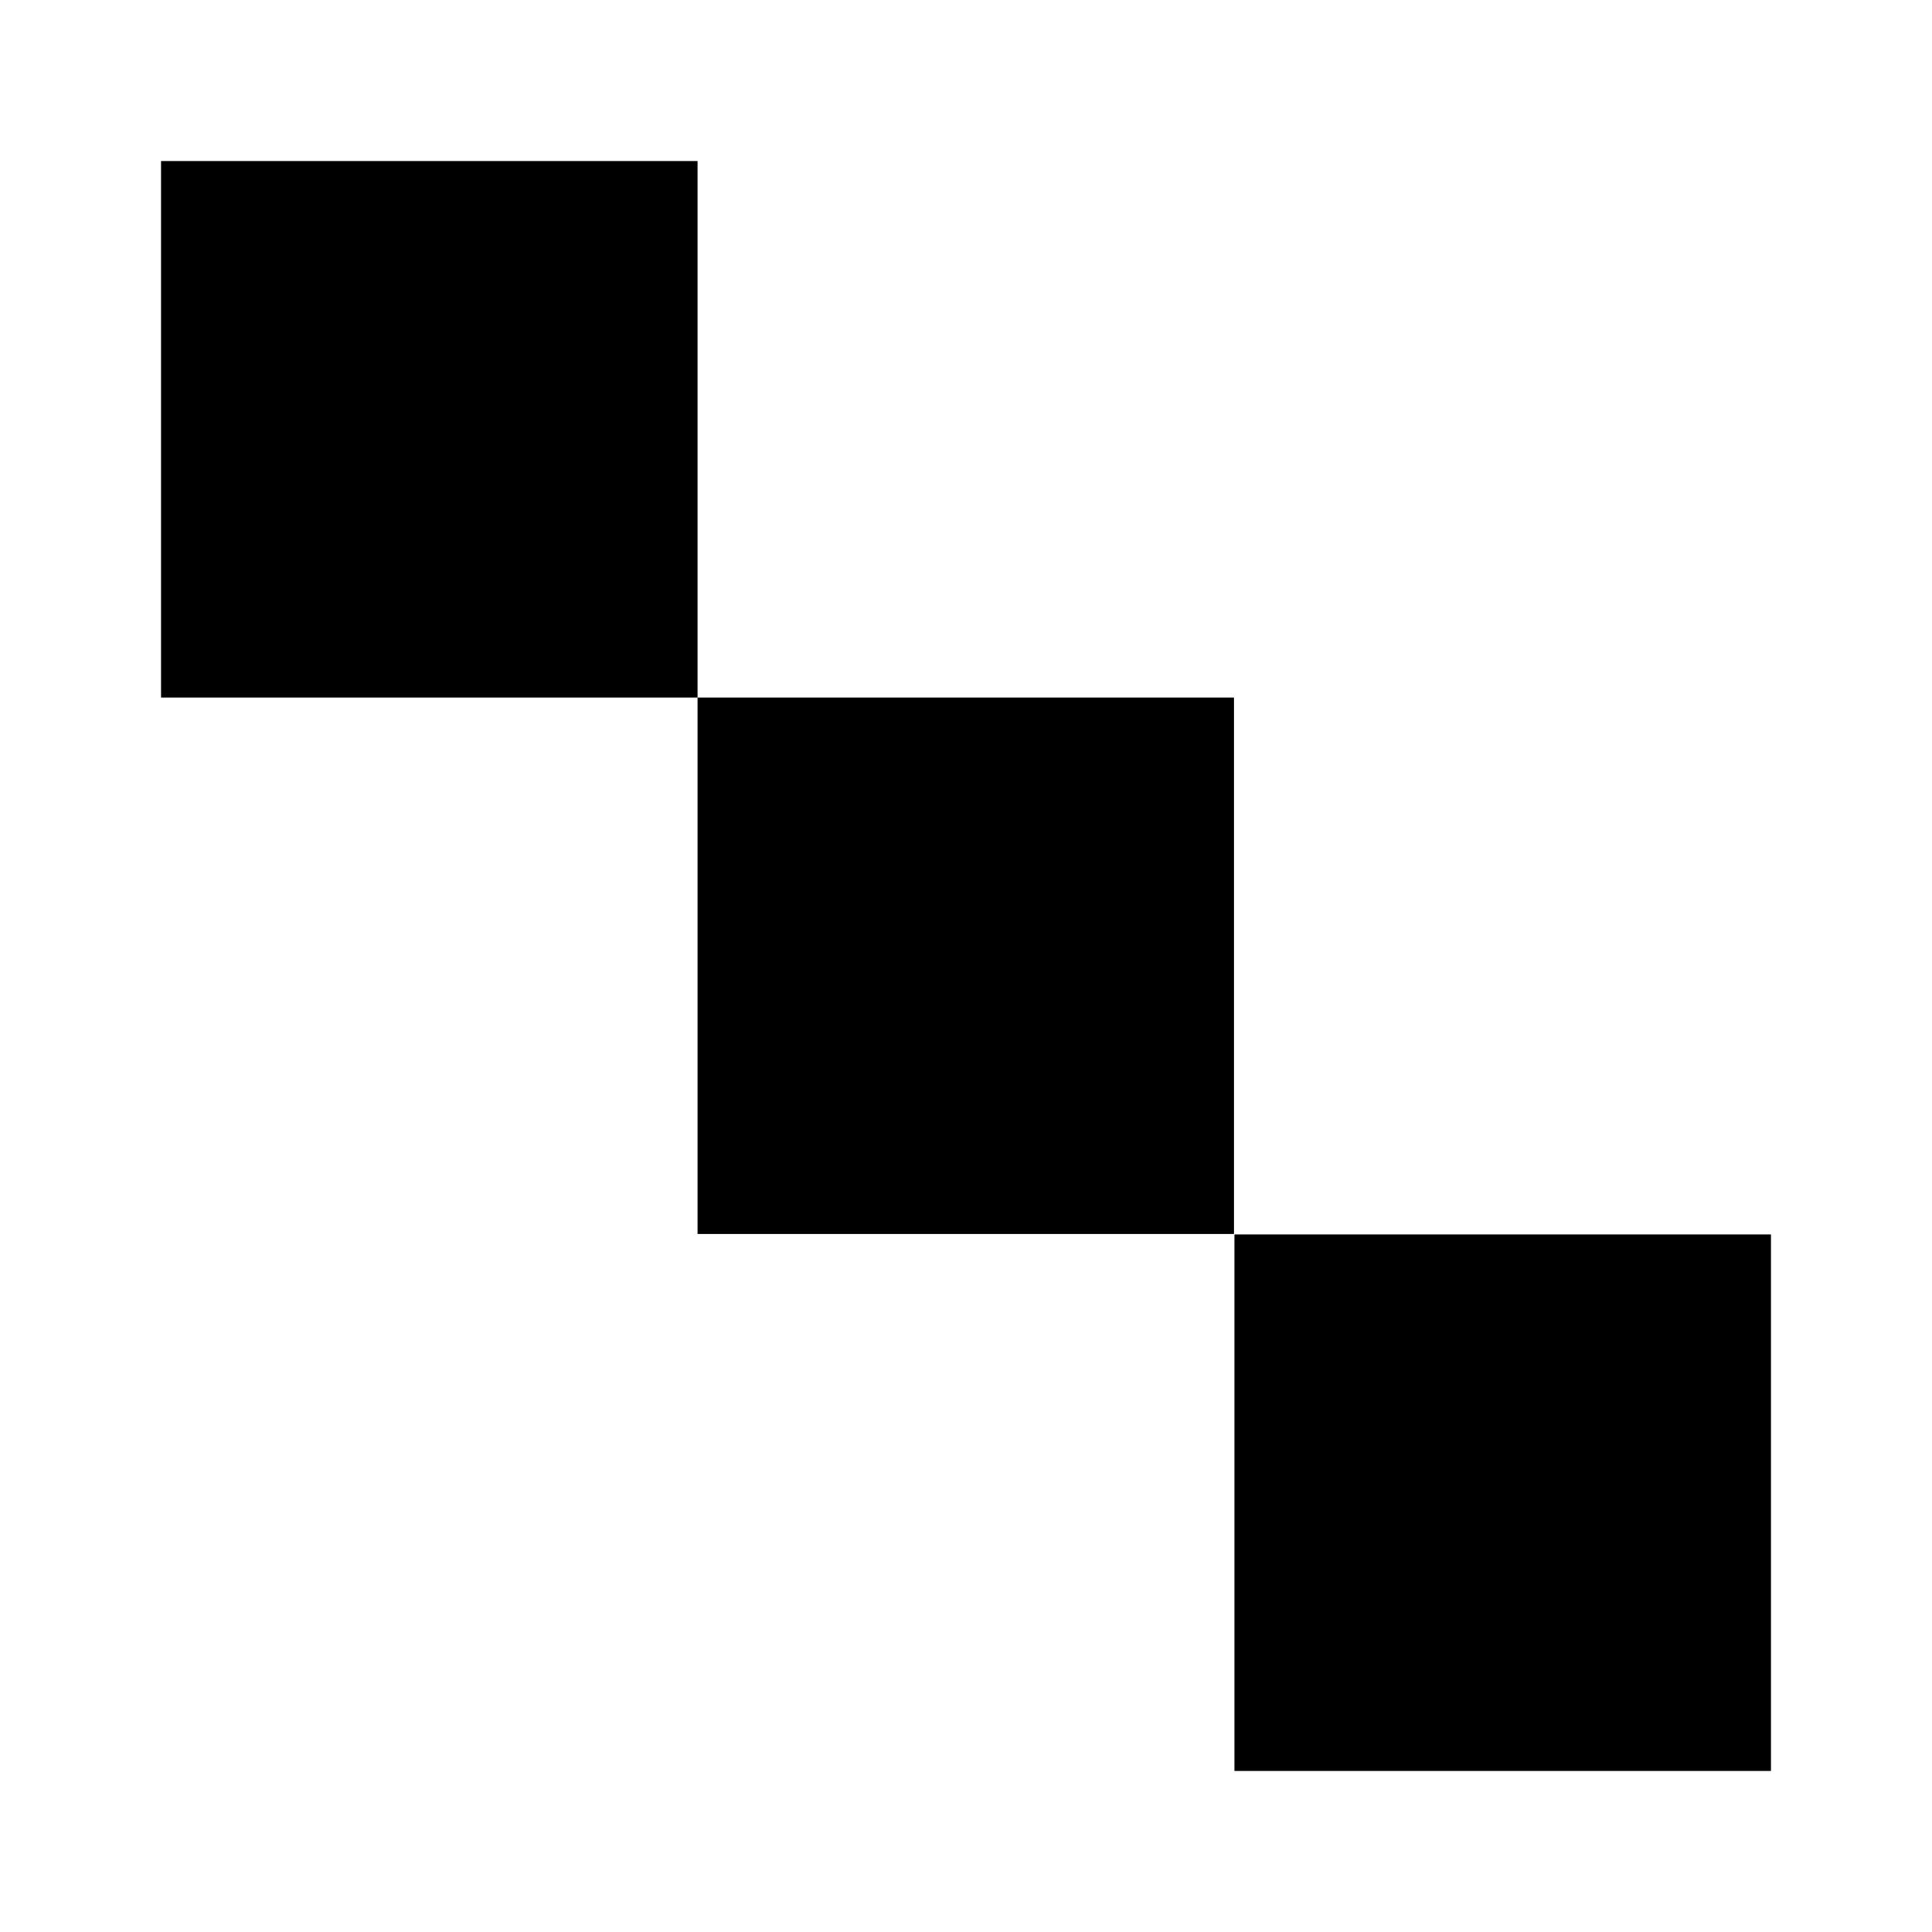
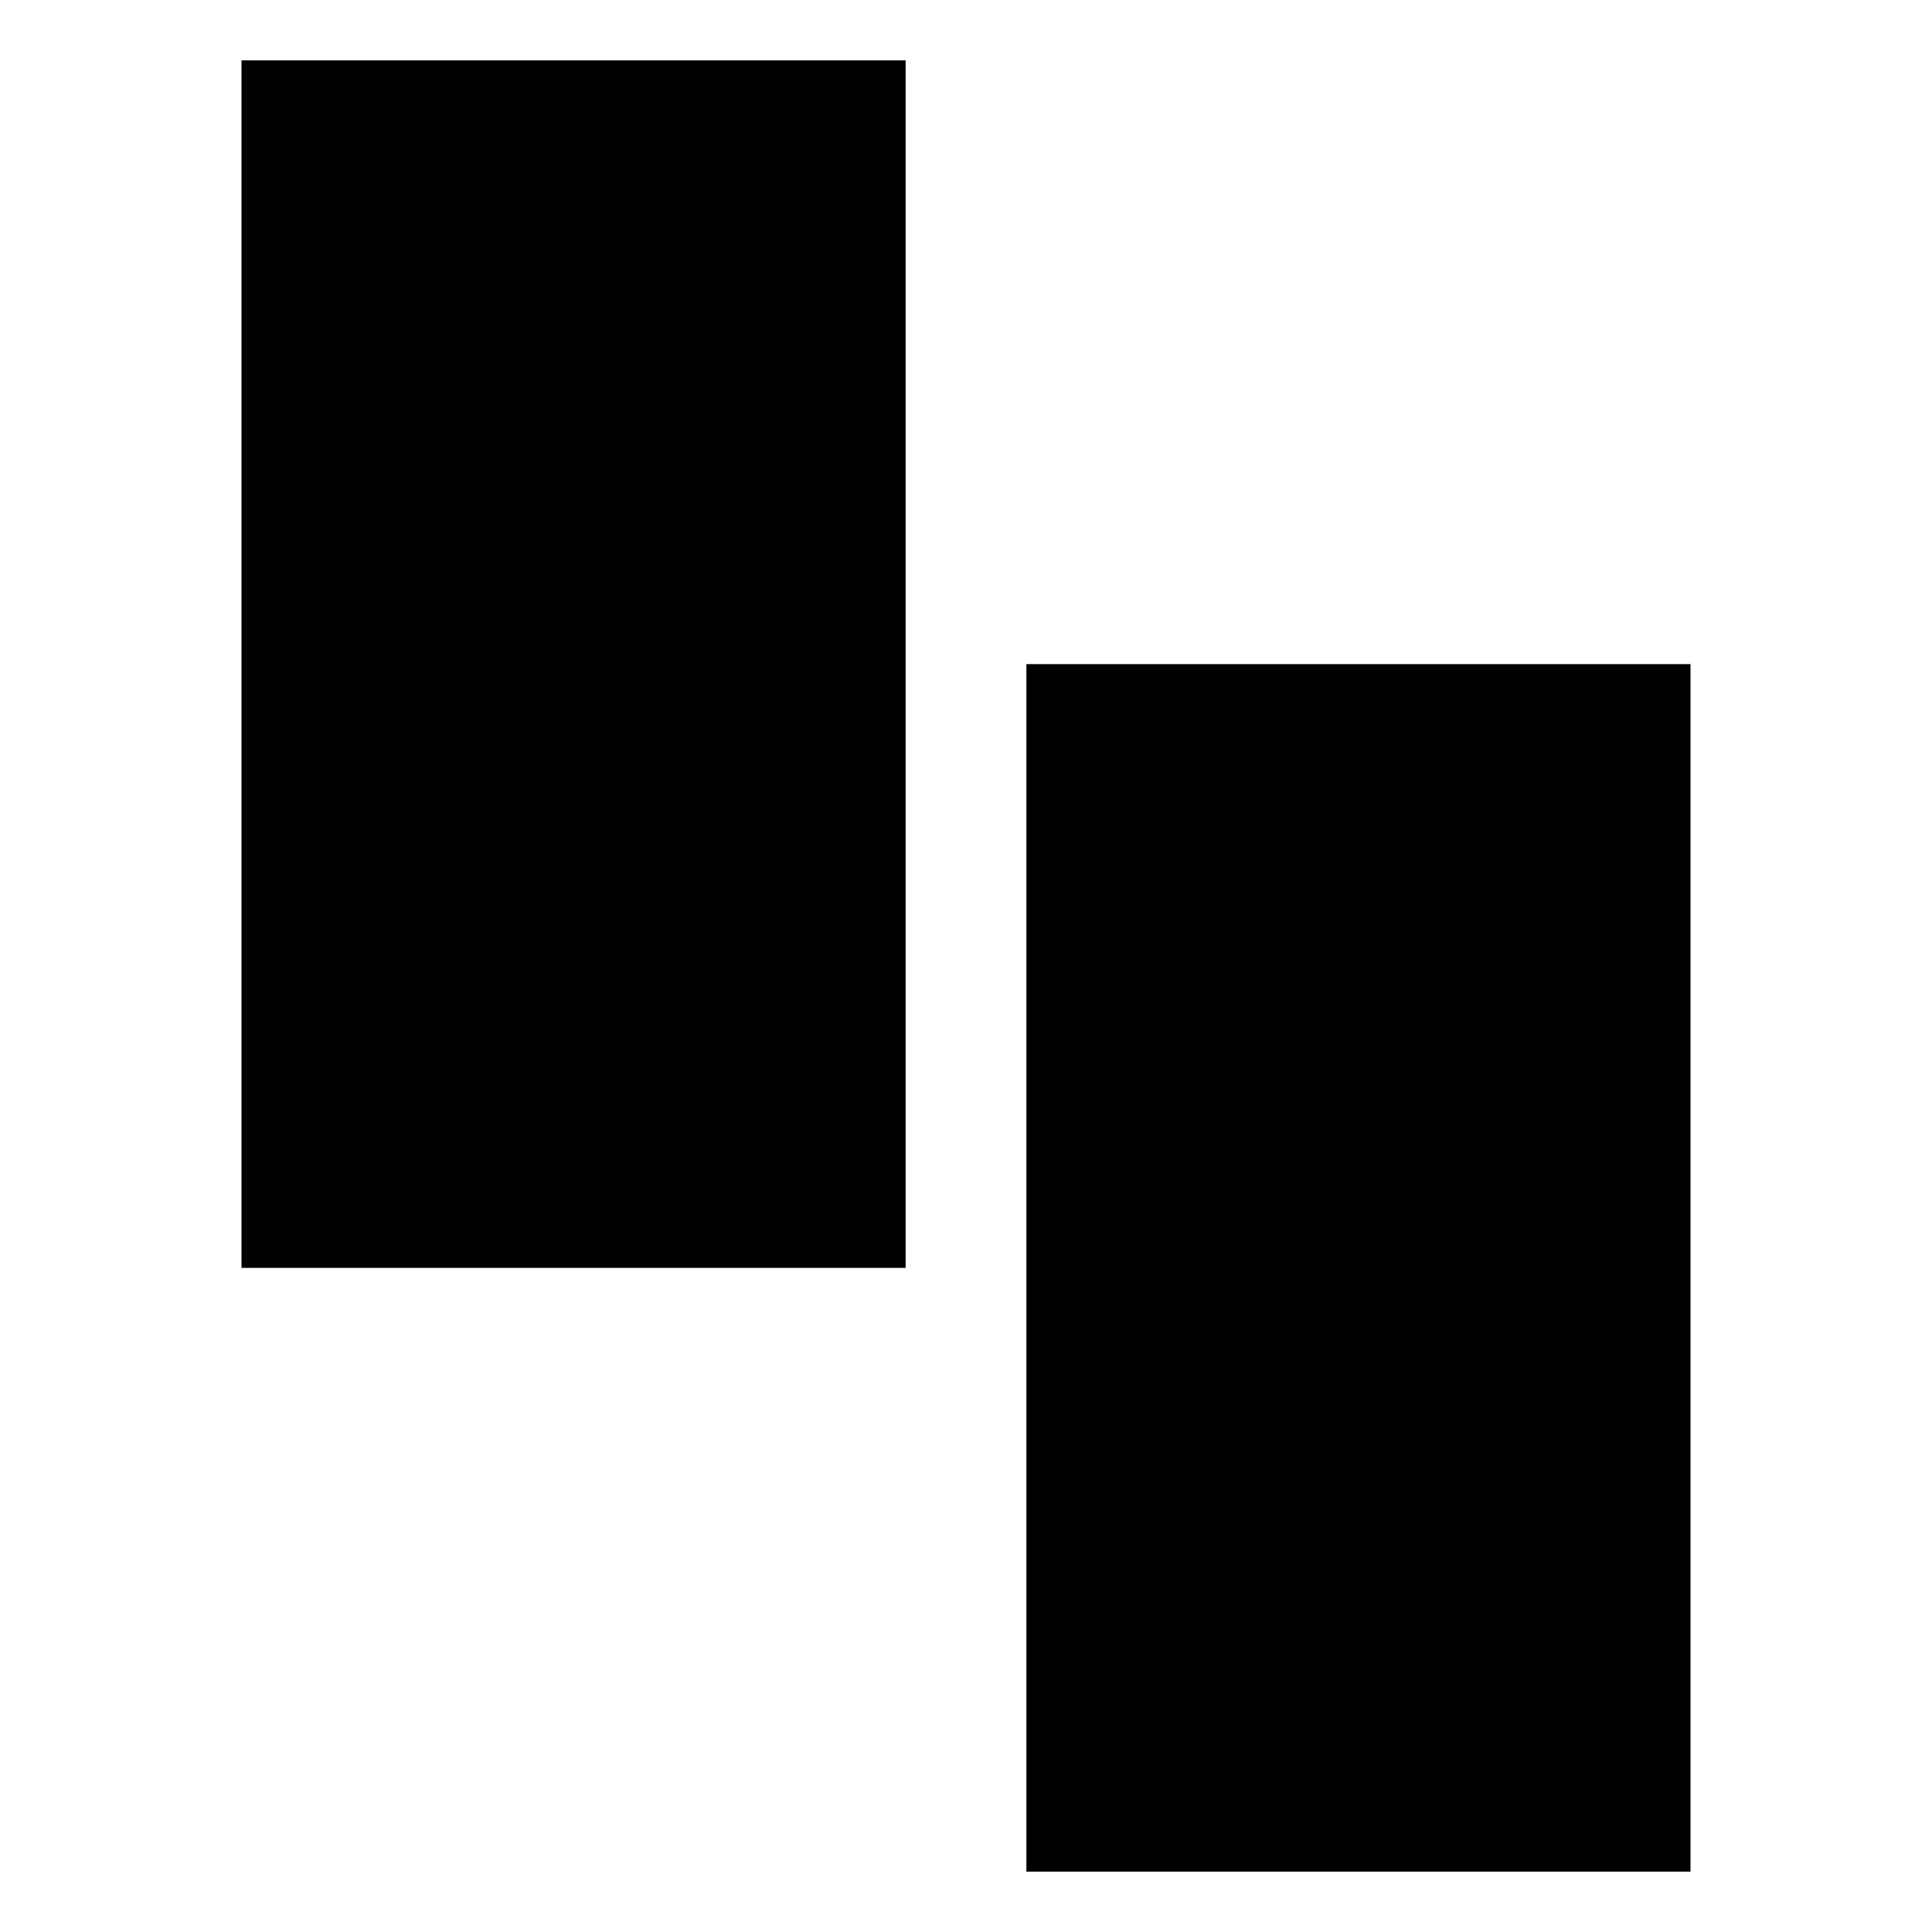
- <svg xmlns="http://www.w3.org/2000/svg" viewBox="0 0 48 48" fill="currentColor">
-   <rect x="4" y="4" width="13.33" height="13.33" />
-   <rect x="17.33" y="17.33" width="13.33" height="13.33" />
-   <rect x="30.67" y="30.67" width="13.33" height="13.33" />
+ <svg xmlns="http://www.w3.org/2000/svg" width="32" height="32" viewBox="0 0 32 32" fill="currentColor" role="img" aria-label="Running List">
+   <rect x="4" y="1" width="11" height="20" />
+   <rect x="17" y="11" width="11" height="20" />
</svg>
